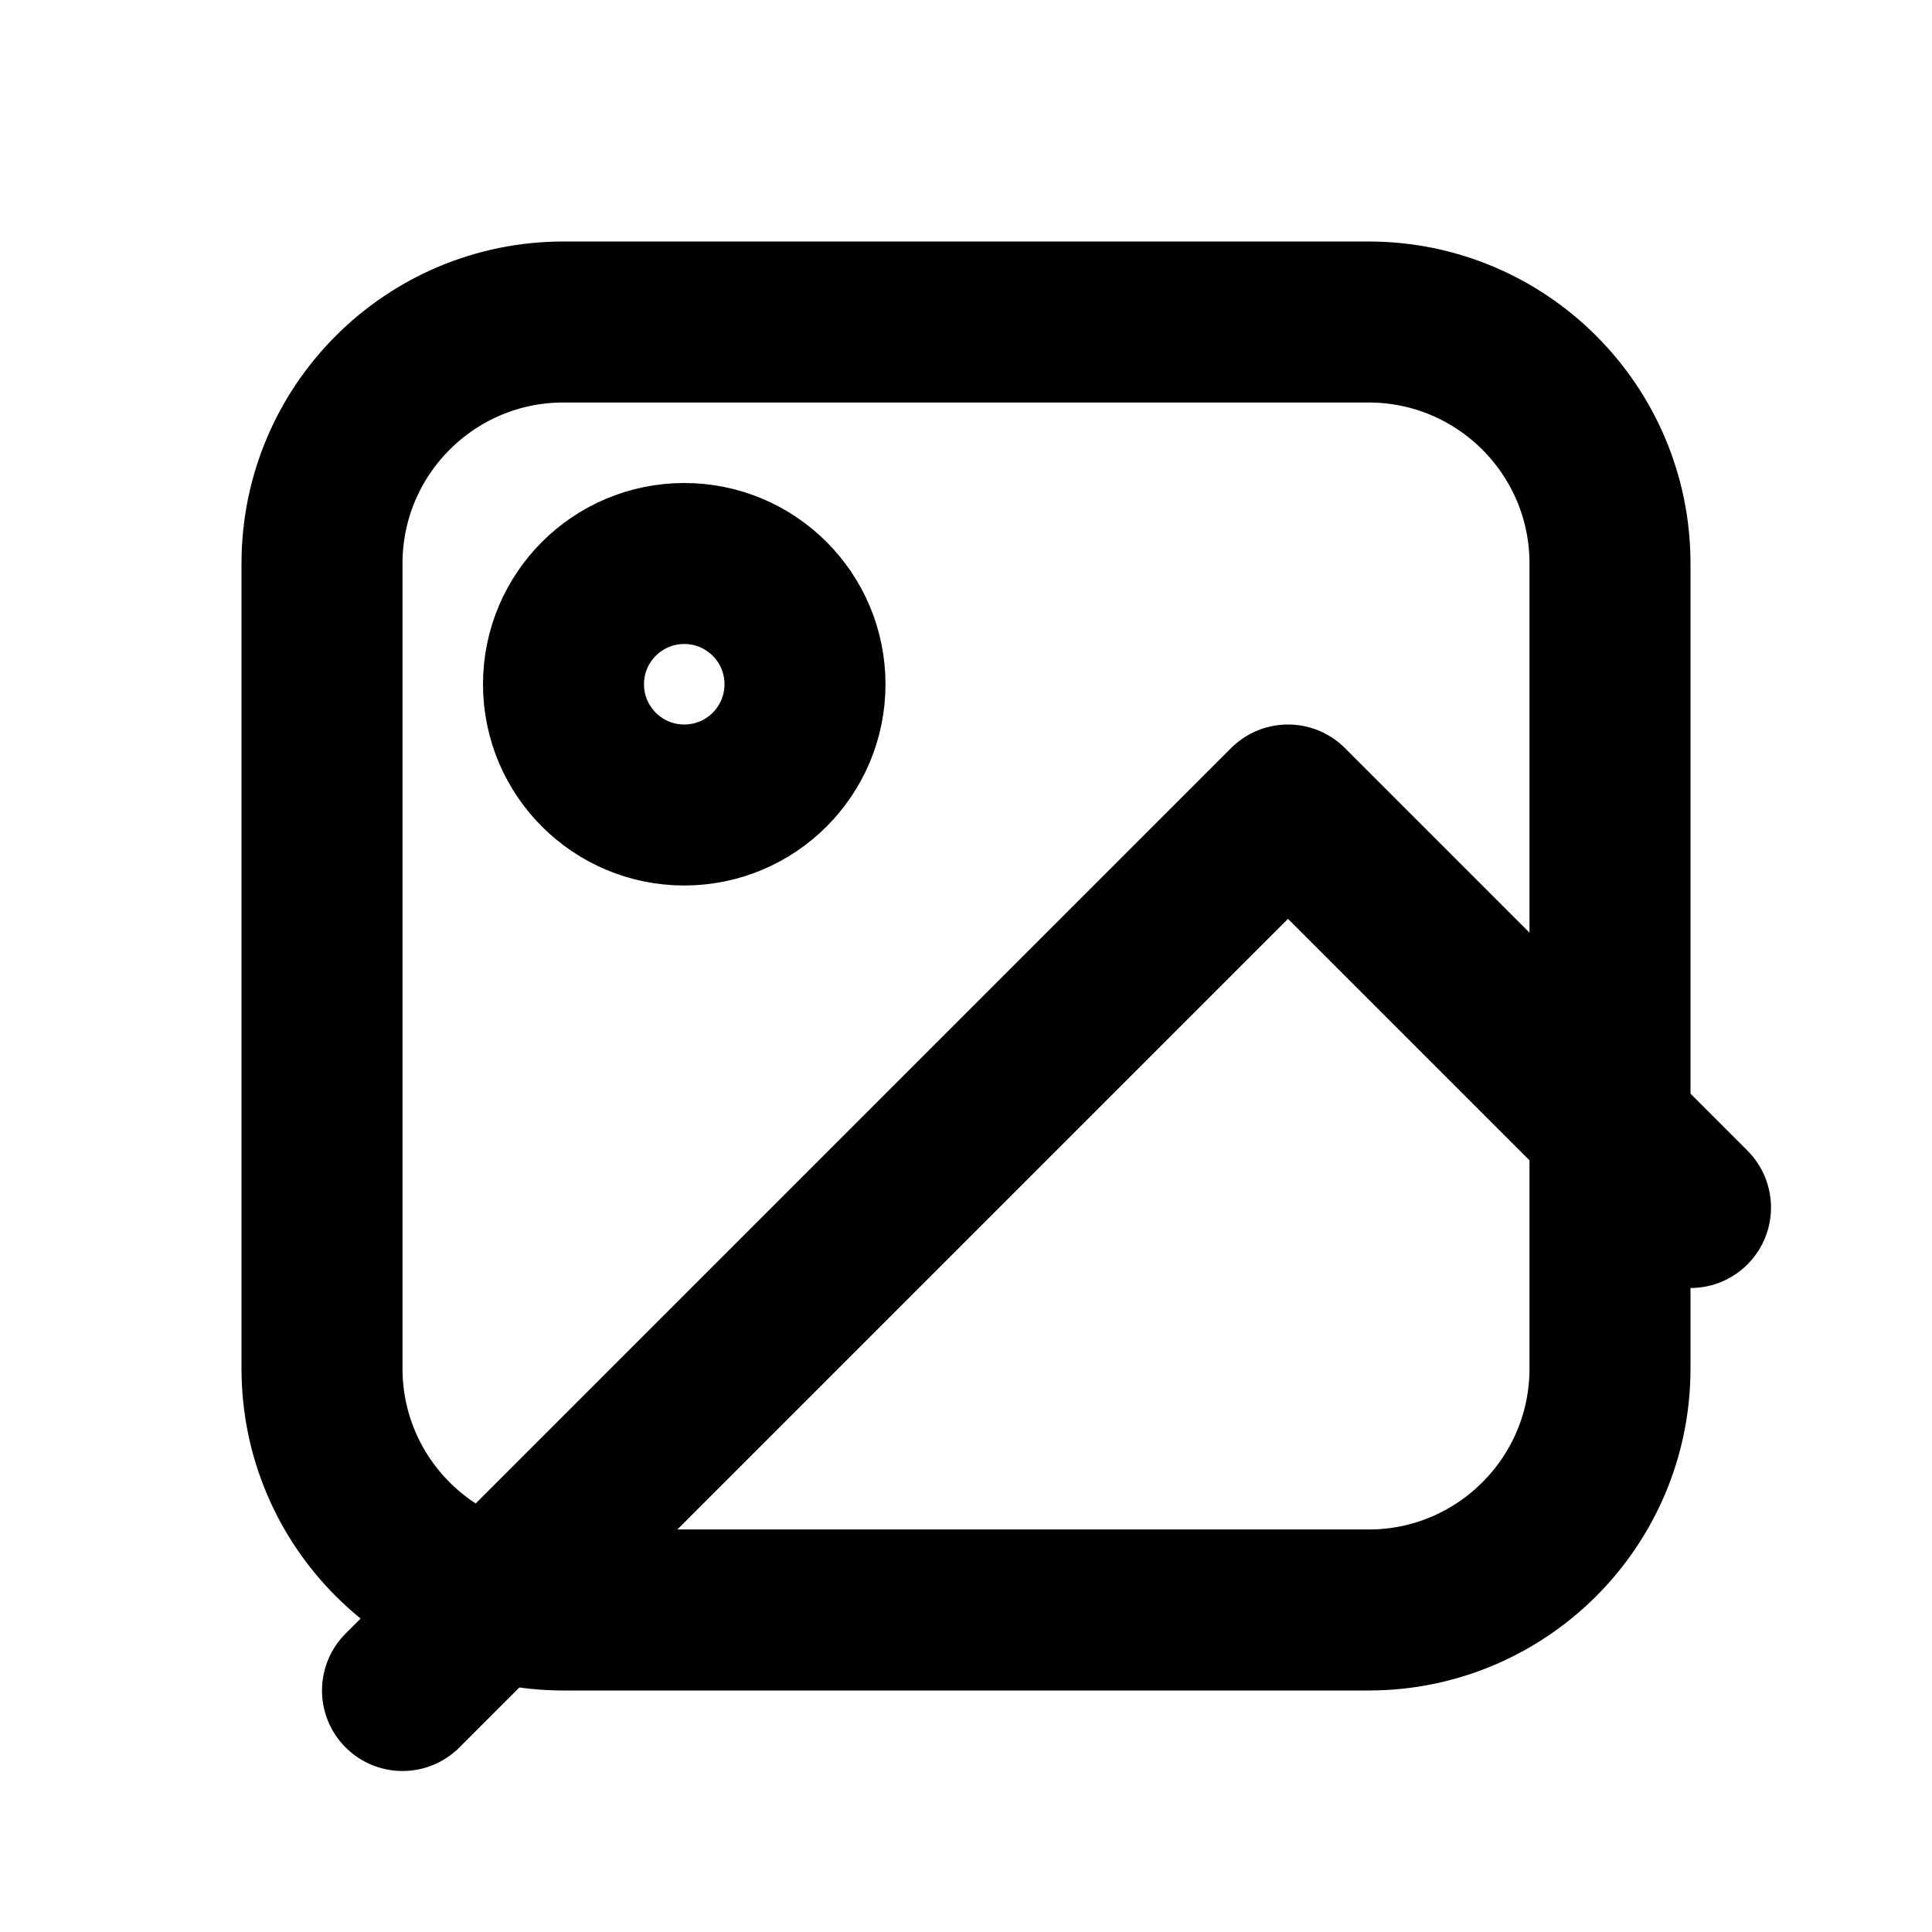
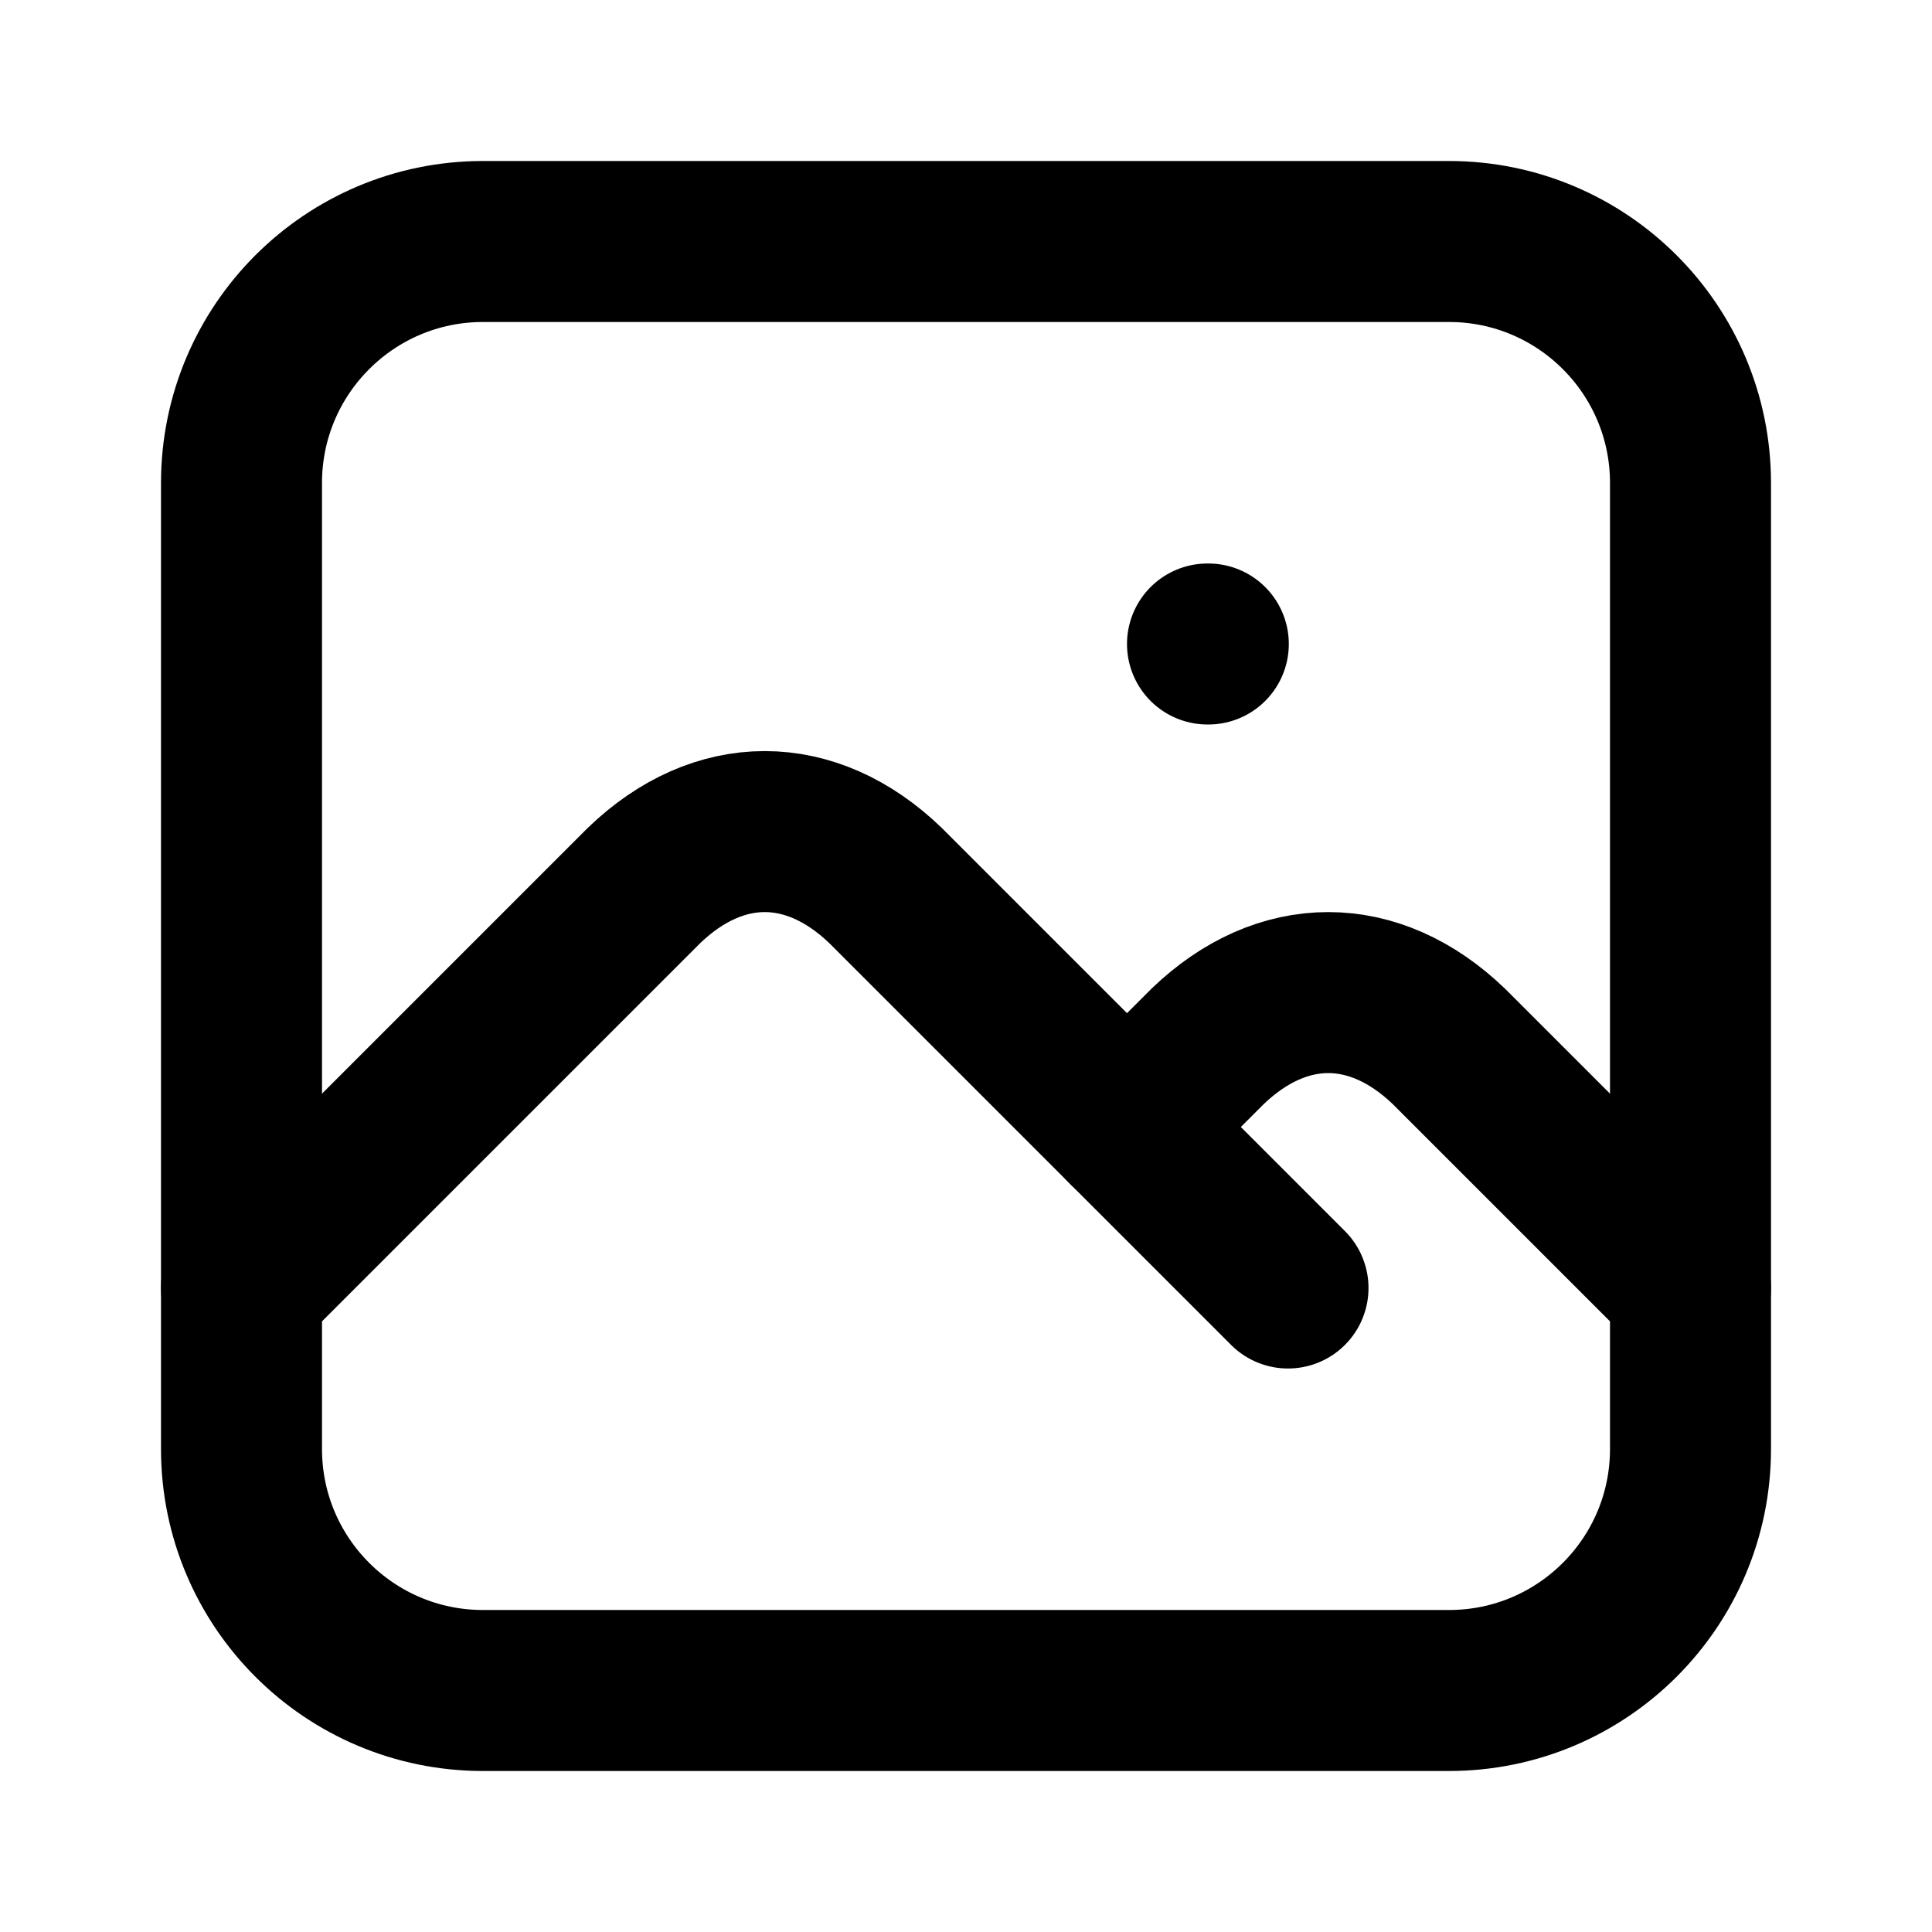
- <svg xmlns="http://www.w3.org/2000/svg" width="24" height="24" viewBox="0 0 24 24" fill="none" stroke="currentColor" stroke-width="2" stroke-linecap="round" stroke-linejoin="round">
-   <rect x="4" y="4" width="16" height="16" rx="3" />
-   <circle cx="8.5" cy="8.5" r="1.5" />
-   <polyline points="21 15 16 10 5 21" />
+ <svg xmlns="http://www.w3.org/2000/svg" width="24" height="24" viewBox="0 0 24 24" fill="none" stroke="currentColor" stroke-width="2" stroke-linecap="round" stroke-linejoin="round" class="tabler-icon tabler-icon-photo">
+   <path d="M15 8h.01" />
+   <path d="M3 6a3 3 0 0 1 3 -3h12a3 3 0 0 1 3 3v12a3 3 0 0 1 -3 3h-12a3 3 0 0 1 -3 -3v-12z" />
+   <path d="M3 16l5 -5c.928 -.893 2.072 -.893 3 0l5 5" />
+   <path d="M14 14l1 -1c.928 -.893 2.072 -.893 3 0l3 3" />
</svg>
